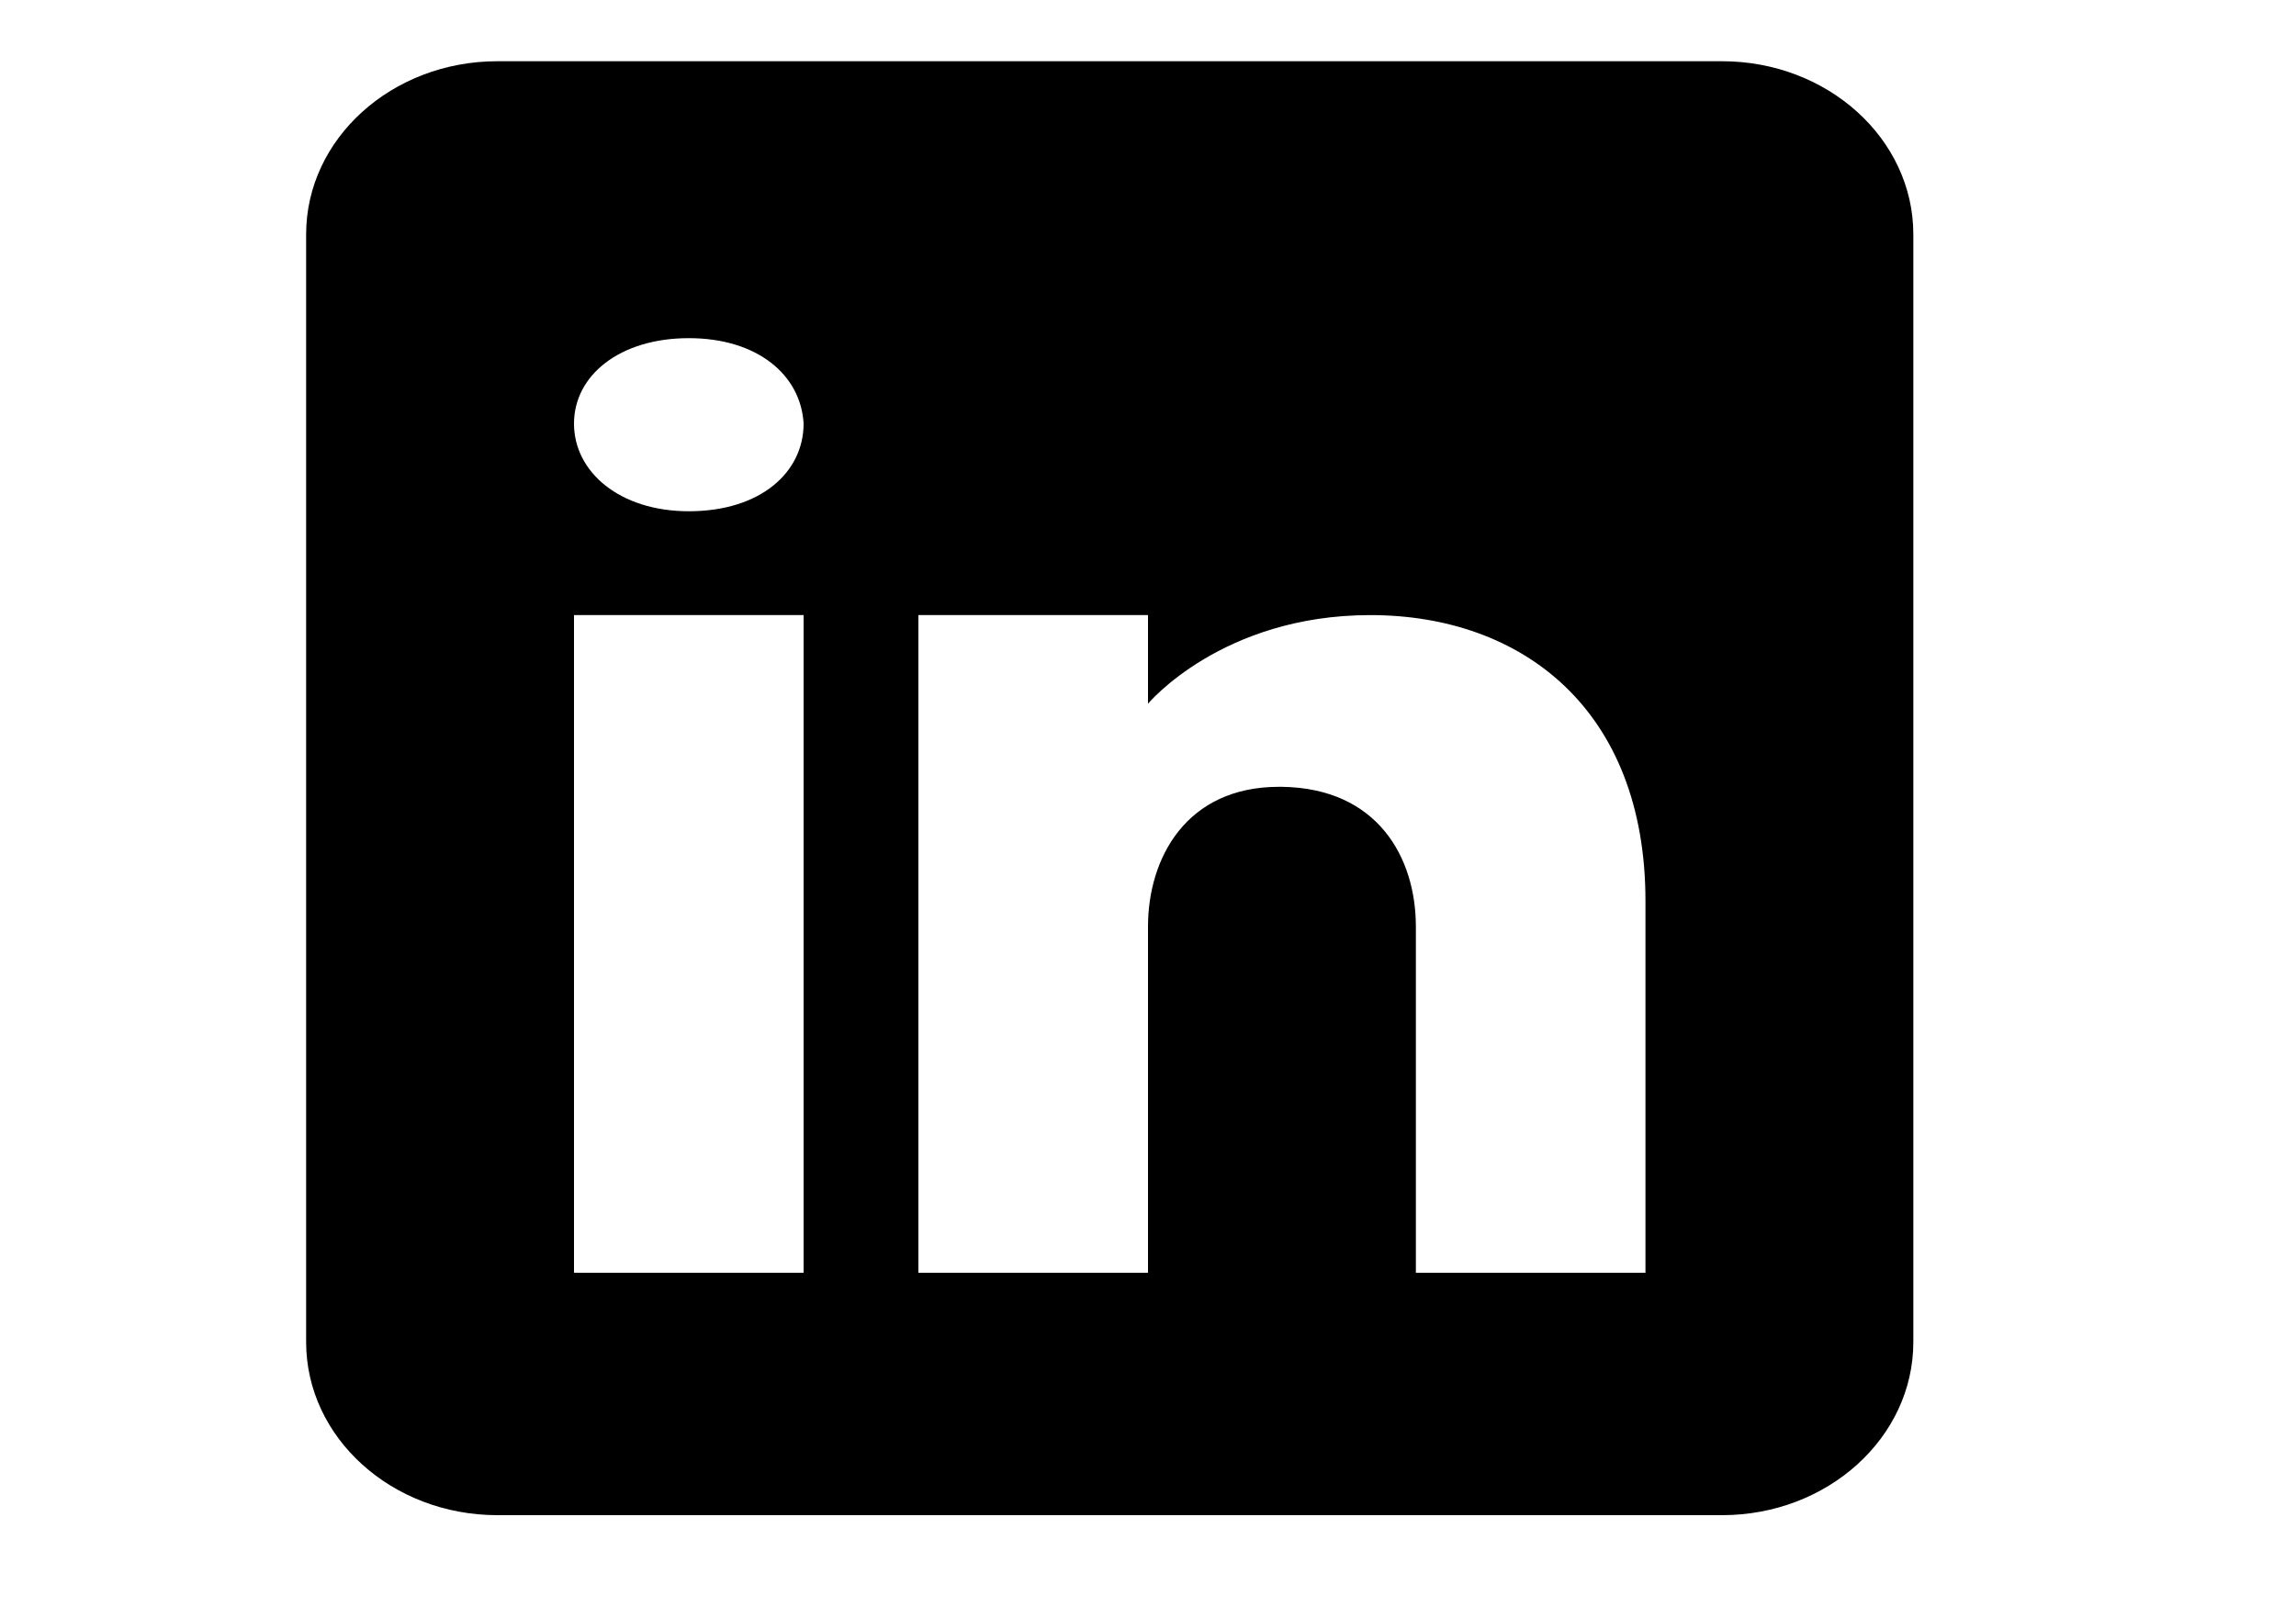
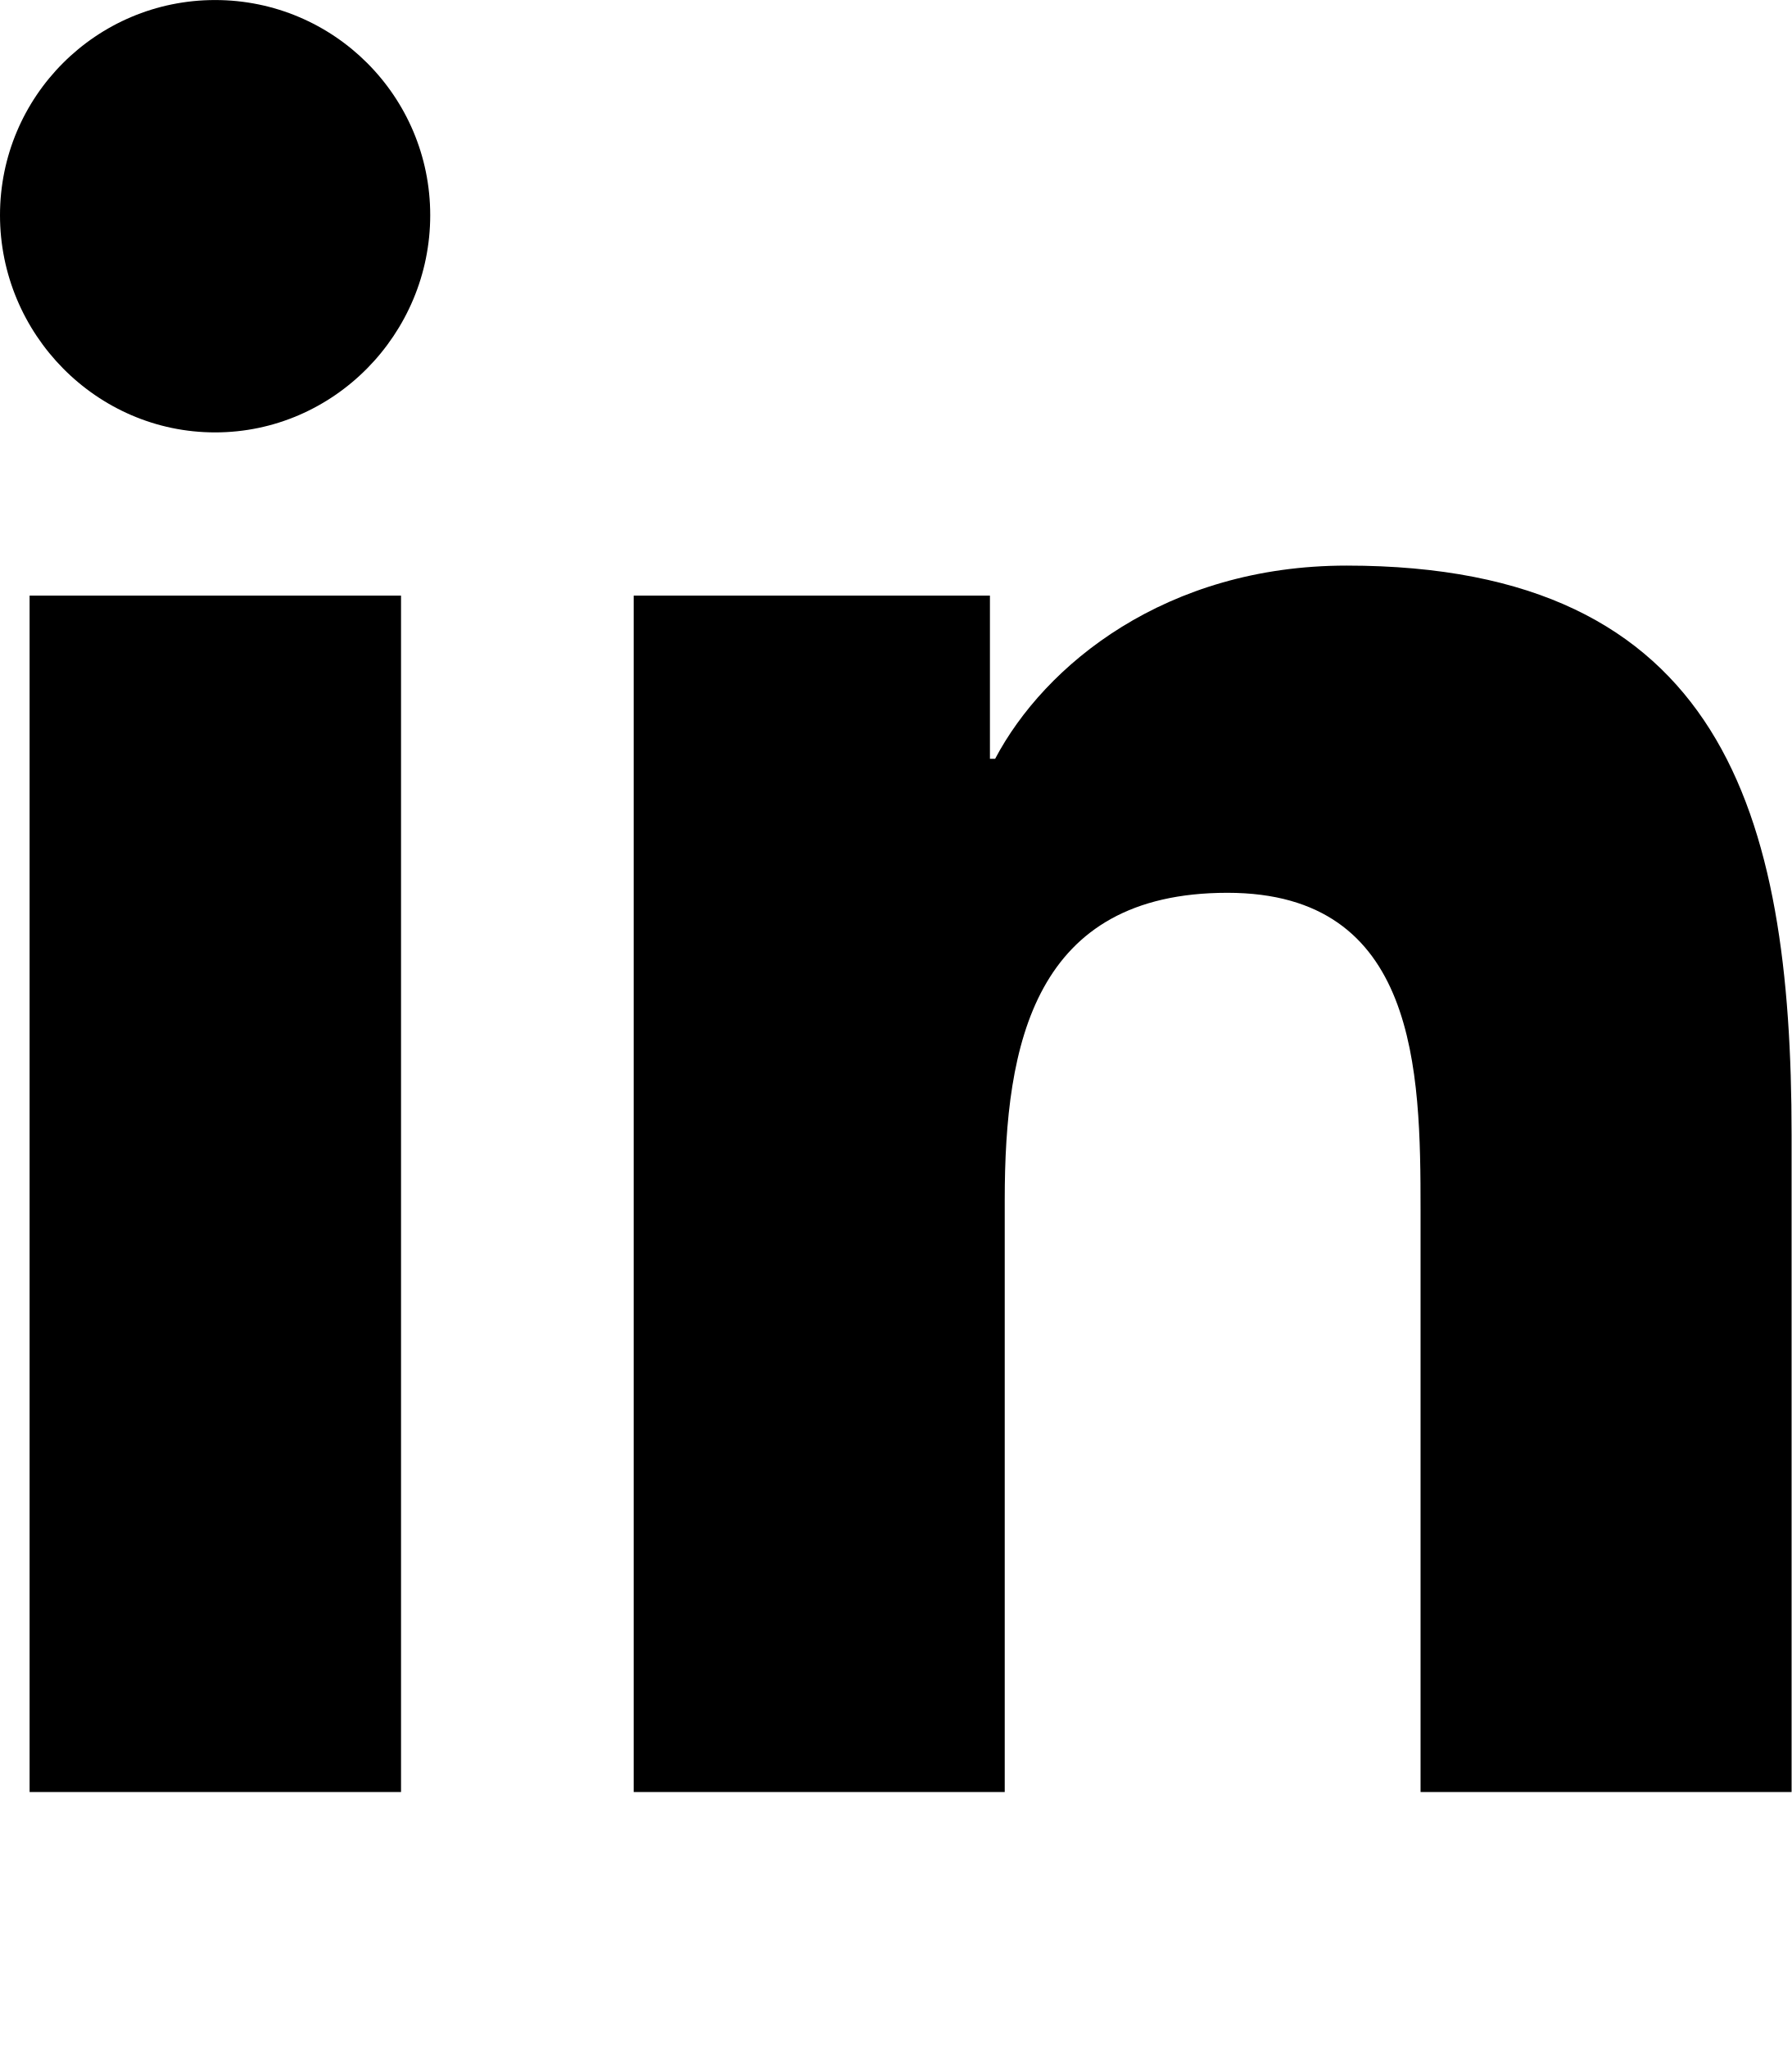
- <svg xmlns="http://www.w3.org/2000/svg" width="30" height="21" viewBox="0 0 30 21" fill="none">
-   <path d="M22.5 0.8H6.5C5.12 0.8 4 1.813 4 3.062V17.538C4 18.787 5.12 19.8 6.5 19.8H22.5C23.88 19.8 25 18.787 25 17.538V3.062C25 1.813 23.88 0.8 22.5 0.8ZM10.5 8.038V16.633H7.5V8.038H10.5ZM7.5 5.536C7.5 4.903 8.1 4.419 9 4.419C9.9 4.419 10.465 4.903 10.5 5.536C10.5 6.17 9.94 6.681 9 6.681C8.1 6.681 7.5 6.17 7.5 5.536ZM21.5 16.633H18.5C18.5 16.633 18.5 12.444 18.5 12.109C18.5 11.205 18 10.3 16.75 10.282H16.71C15.5 10.282 15 11.214 15 12.109C15 12.521 15 16.633 15 16.633H12V8.038H15V9.196C15 9.196 15.965 8.038 17.905 8.038C19.89 8.038 21.5 9.273 21.5 11.775V16.633Z" fill="currentcolor" />
+ <svg xmlns="http://www.w3.org/2000/svg" viewBox="0 0 448 512" fill="currentColor">
+   <path d="M100.28 448H7.4V148.9h92.88zM53.79 108.1C24.09 108.1 0 83.5 0 53.8a53.79 53.79 0 0 1 107.58 0c0 29.7-24.1 54.3-53.79 54.3zM447.9 448h-92.68V302.4c0-34.7-.7-79.2-48.29-79.2-48.29 0-55.69 37.7-55.69 76.7V448h-92.78V148.9h89.08v40.8h1.3c12.4-23.5 42.69-48.3 87.88-48.3 94 0 111.28 61.9 111.28 142.3V448z" />
</svg>
